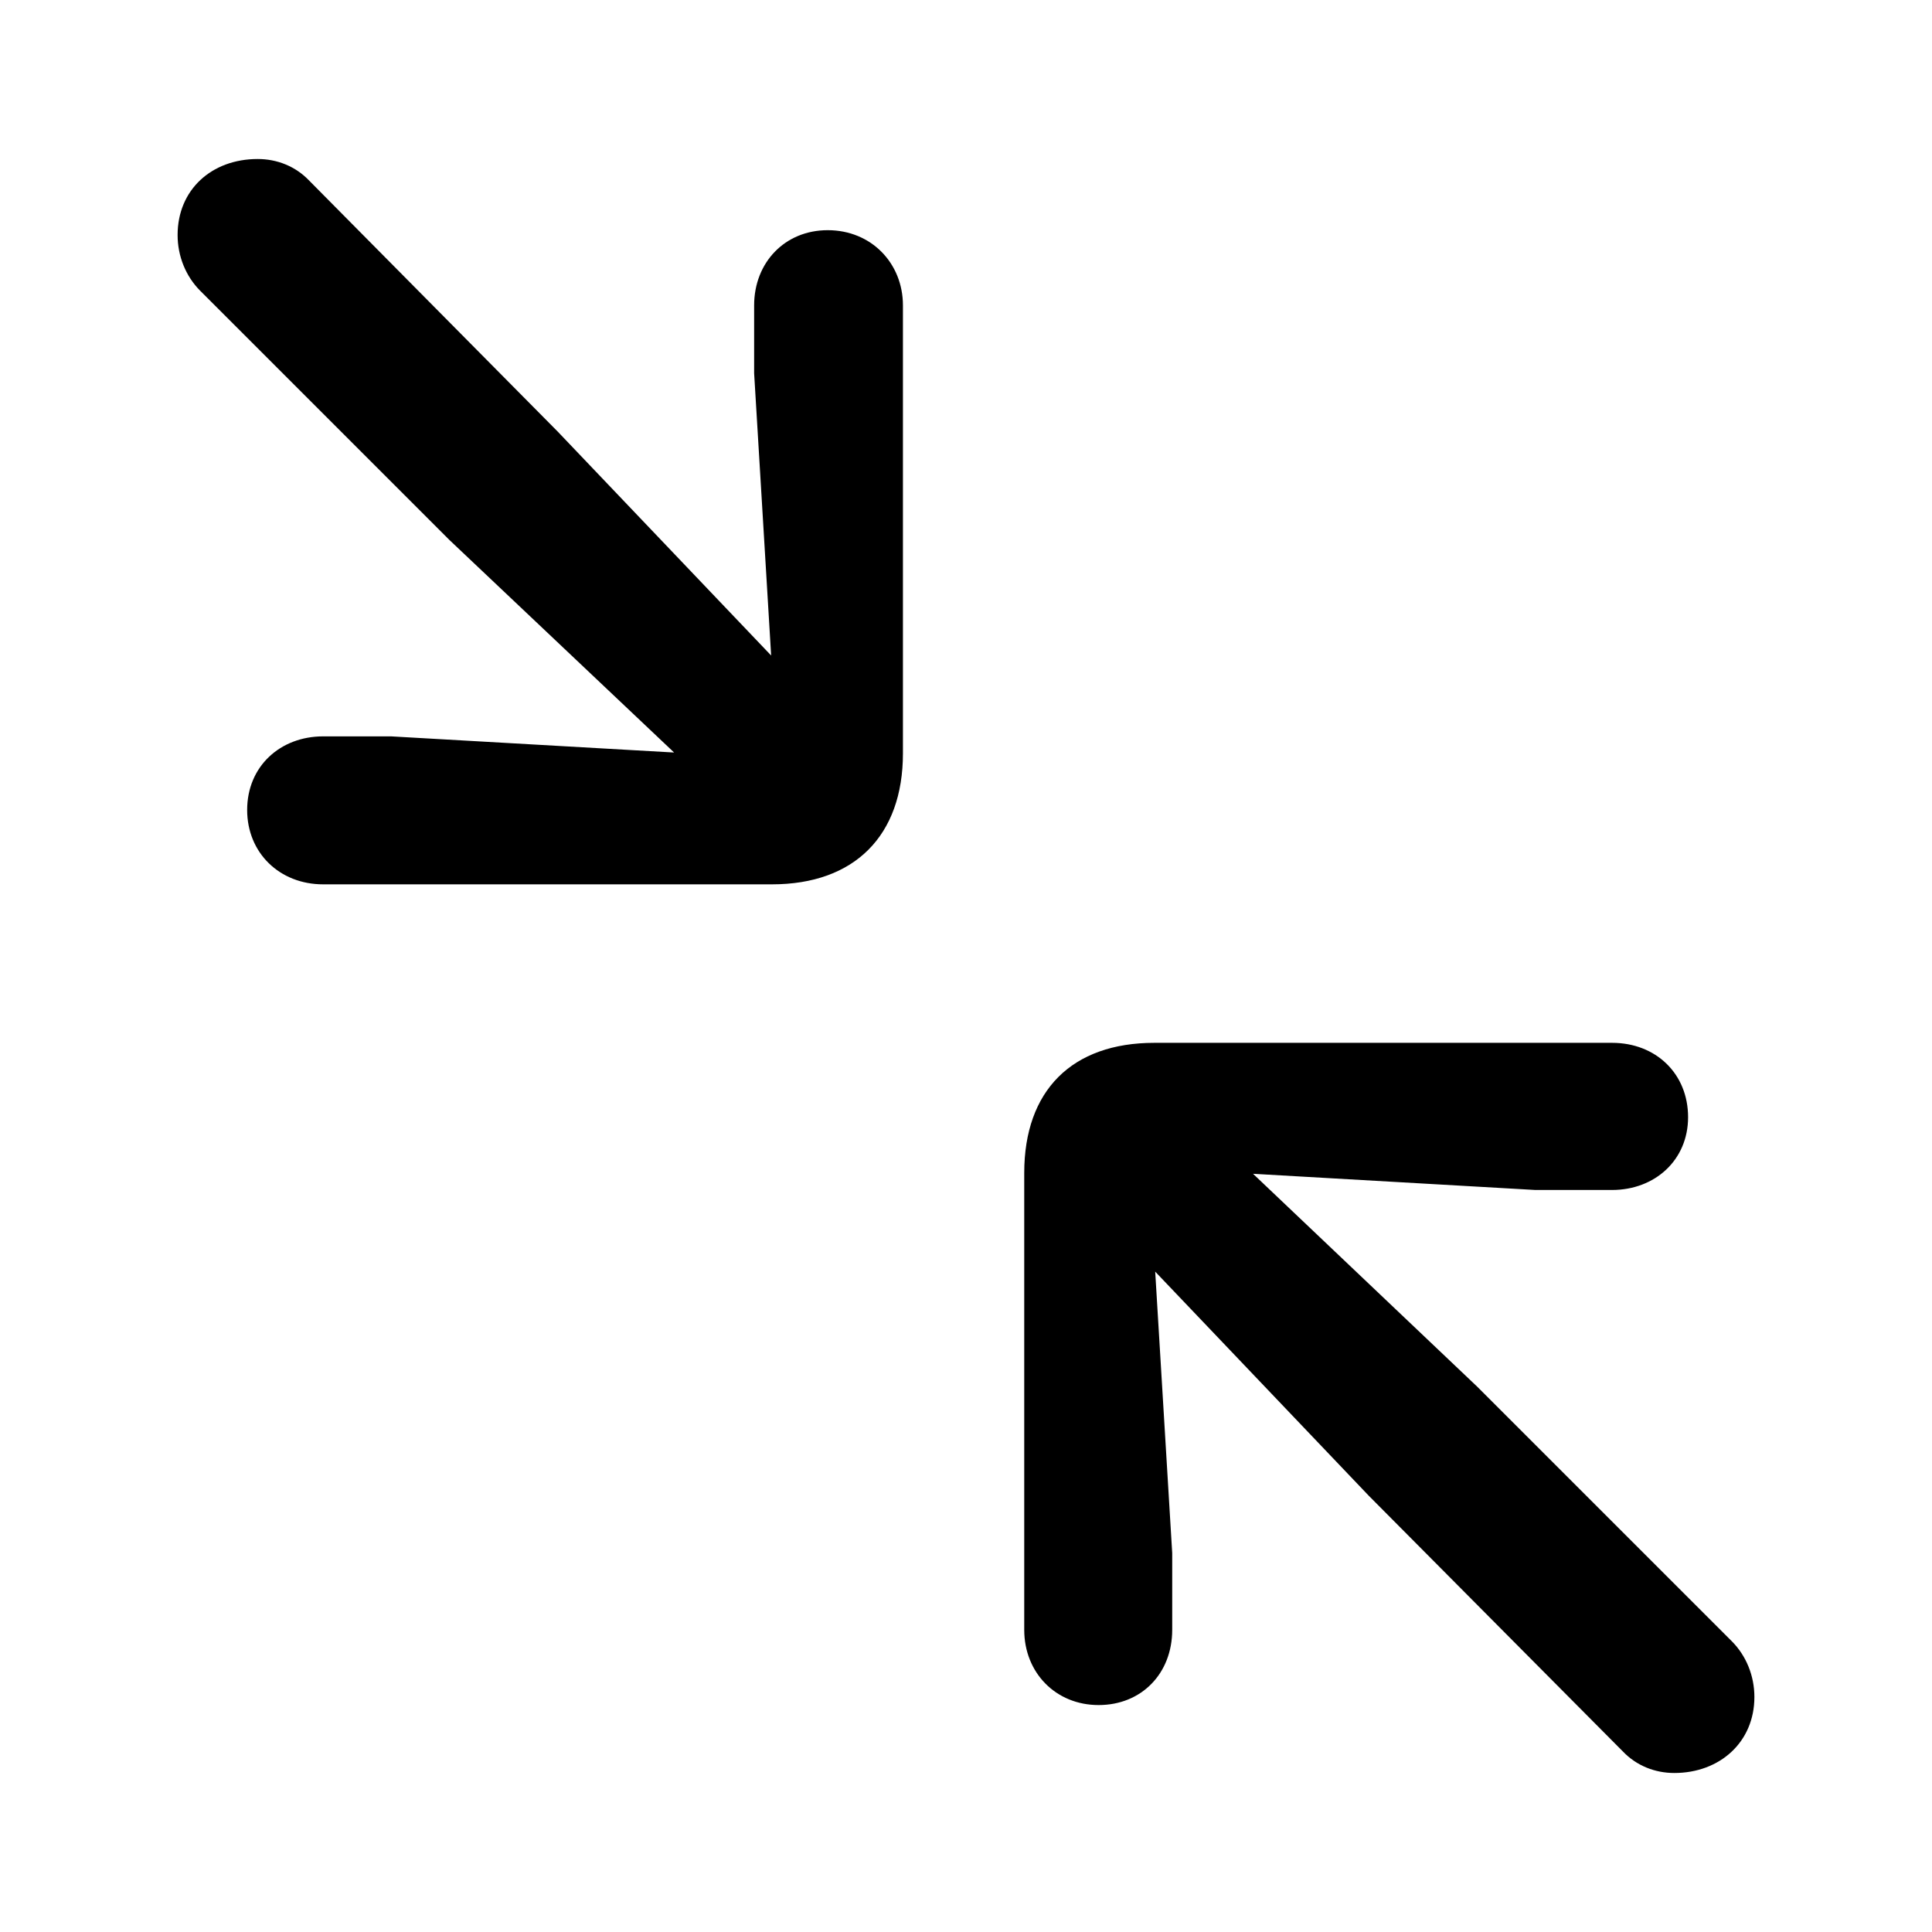
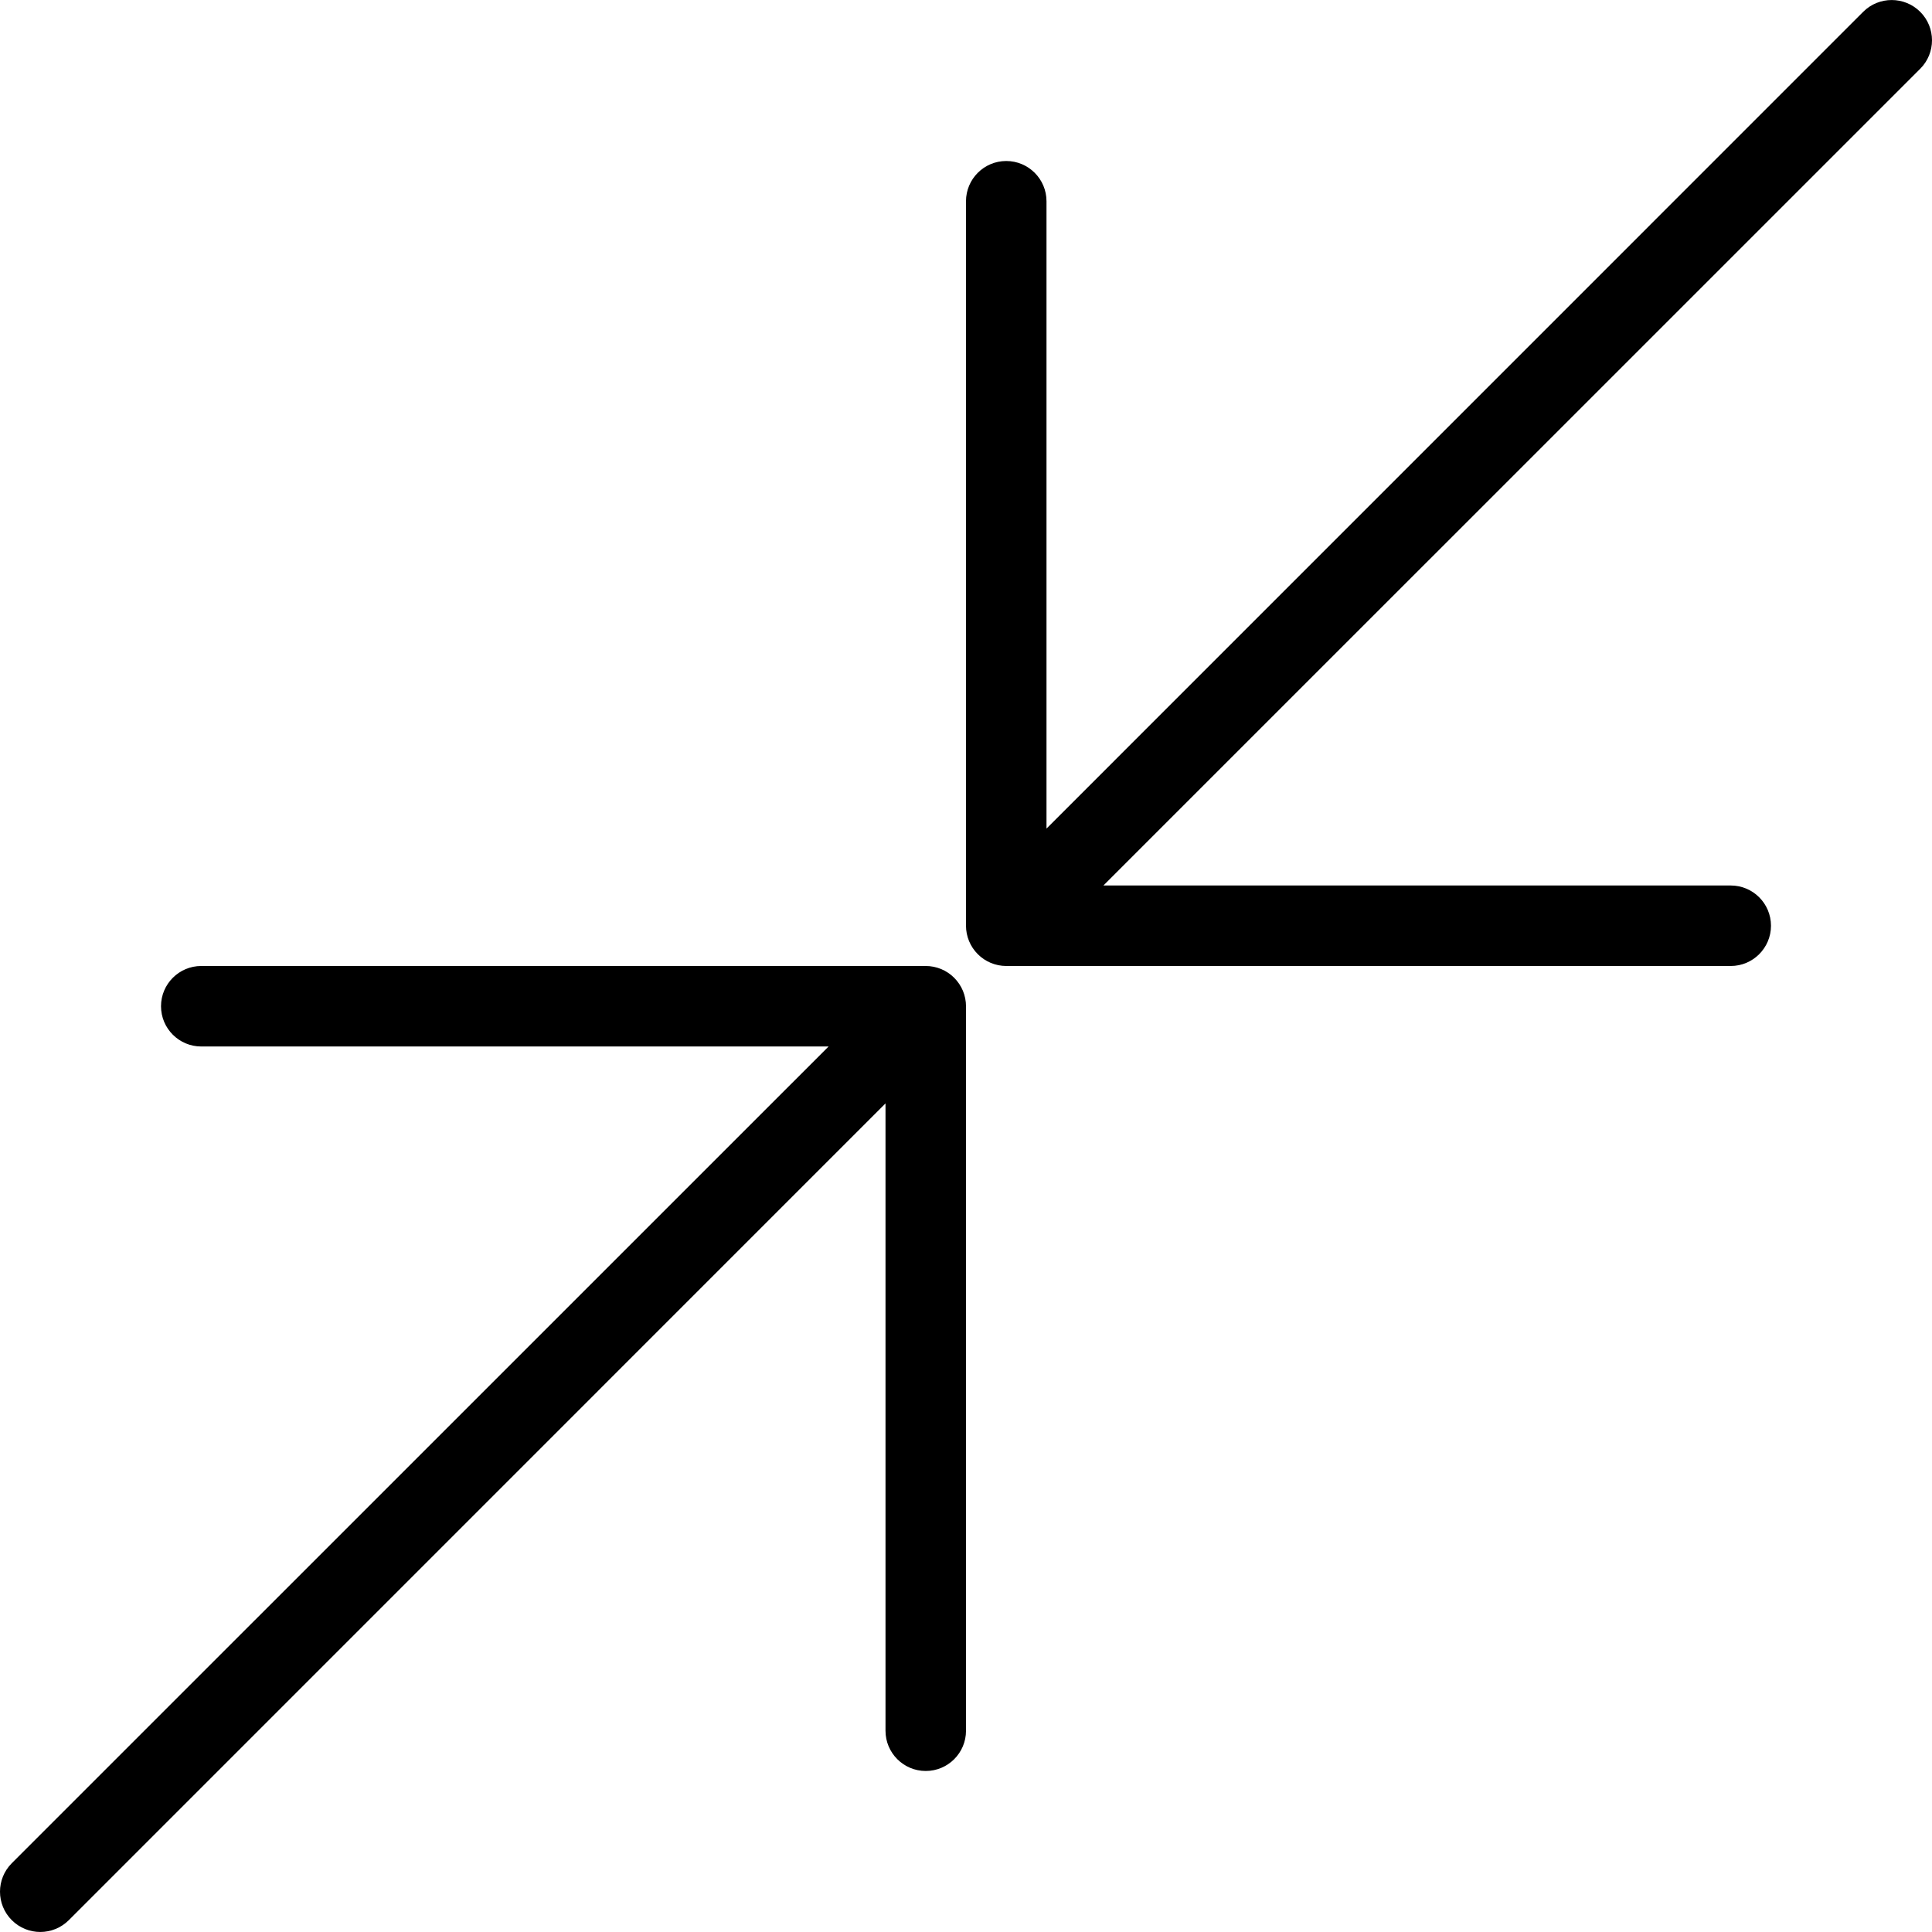
- <svg xmlns="http://www.w3.org/2000/svg" width="56" height="56" viewBox="0 0 56 56">
-   <path d="M 9.367 25.633 L 22.375 25.633 C 24.766 25.633 26.172 24.227 26.172 21.836 L 26.172 8.852 C 26.172 7.633 25.258 6.672 23.992 6.672 C 22.75 6.672 21.859 7.609 21.859 8.852 L 21.859 10.82 L 22.352 19 L 16.164 12.508 L 8.969 5.242 C 8.57 4.82 8.031 4.609 7.469 4.609 C 6.133 4.609 5.148 5.5 5.148 6.812 C 5.148 7.422 5.383 8.008 5.805 8.43 L 13.023 15.648 L 19.539 21.812 L 11.336 21.344 L 9.367 21.344 C 8.125 21.344 7.164 22.211 7.164 23.477 C 7.164 24.719 8.102 25.633 9.367 25.633 Z M 31.844 49.422 C 33.086 49.422 33.977 48.508 33.977 47.242 L 33.977 45.016 L 33.484 36.859 L 39.672 43.352 L 47.031 50.758 C 47.43 51.18 47.969 51.391 48.531 51.391 C 49.844 51.391 50.852 50.5 50.852 49.188 C 50.852 48.578 50.617 47.992 50.195 47.57 L 42.812 40.188 L 36.32 34.023 L 44.5 34.492 L 46.727 34.492 C 47.969 34.492 48.93 33.625 48.93 32.383 C 48.93 31.117 47.992 30.227 46.727 30.227 L 33.461 30.227 C 31.07 30.227 29.688 31.609 29.688 34 L 29.688 47.242 C 29.688 48.484 30.602 49.422 31.844 49.422 Z" />
+ <svg xmlns="http://www.w3.org/2000/svg" version="1.1" id="Capa_1" x="0px" y="0px" viewBox="0 0 512.011 512.011" style="enable-background:new 0 0 512.011 512.011;" xml:space="preserve">
+   <g>
+     <g>
+       <g>
+         <path d="M508.891,3.139c-4.16-4.16-10.923-4.181-15.104-0.021L277.339,219.587V53.336c0-5.888-4.779-10.667-10.667-10.667     s-10.667,4.779-10.667,10.667v192c0,1.387,0.277,2.773,0.811,4.075c1.088,2.603,3.157,4.693,5.781,5.781     c1.301,0.533,2.688,0.811,4.075,0.811h192c5.888,0,10.667-4.779,10.667-10.667s-4.779-10.667-10.667-10.667H292.421     L508.891,18.221C513.051,14.061,513.051,7.299,508.891,3.139z" />
+         <path d="M249.413,256.813c-1.301-0.533-2.688-0.811-4.075-0.811h-192c-5.888,0-10.667,4.779-10.667,10.667     s4.779,10.667,10.667,10.667h166.251L3.12,493.784c-4.16,4.16-4.16,10.923,0,15.083c2.091,2.091,4.821,3.136,7.552,3.136     c2.731,0,5.461-1.045,7.552-3.115l216.448-216.469v166.251c0,5.888,4.779,10.667,10.667,10.667s10.667-4.779,10.667-10.667v-192     c0-1.387-0.277-2.773-0.811-4.075C254.107,259.992,252.037,257.901,249.413,256.813z" />
+       </g>
+     </g>
+   </g>
+   <g>
+ </g>
+   <g>
+ </g>
+   <g>
+ </g>
+   <g>
+ </g>
+   <g>
+ </g>
+   <g>
+ </g>
+   <g>
+ </g>
+   <g>
+ </g>
+   <g>
+ </g>
+   <g>
+ </g>
+   <g>
+ </g>
+   <g>
+ </g>
+   <g>
+ </g>
+   <g>
+ </g>
+   <g>
+ </g>
</svg>
